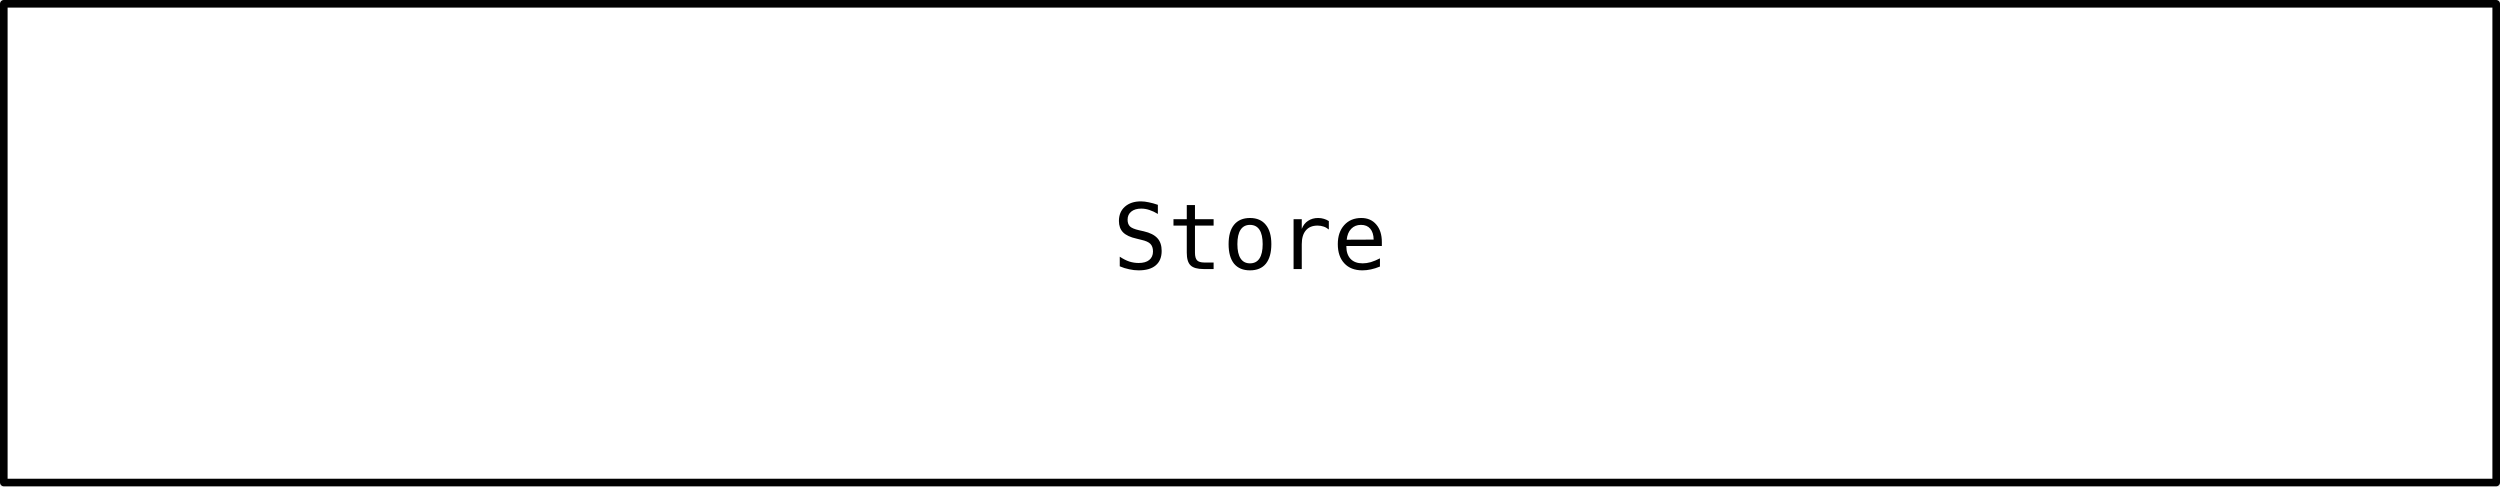
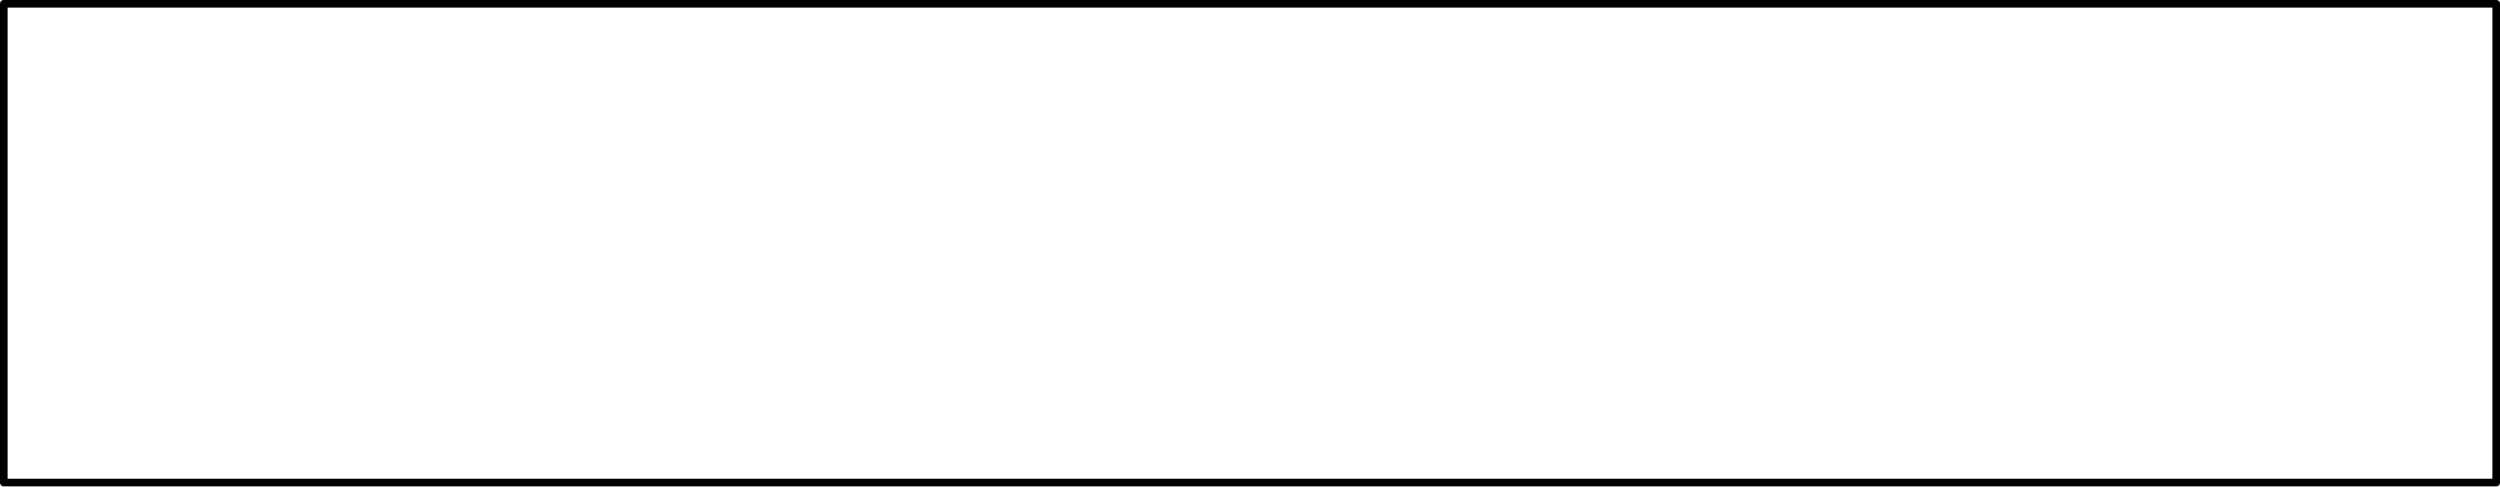
<svg xmlns="http://www.w3.org/2000/svg" viewBox="0 0 329 64">
  <rect fill="white" stroke="black" stroke-width="1" stroke-linejoin="round" transform="translate(0.5,0.5)" width="328" height="63" />
-   <text x="50%" y="50%" dominant-baseline="middle" text-anchor="middle" font-family="monospace" font-size="12" fill="black">Store</text>
</svg>
